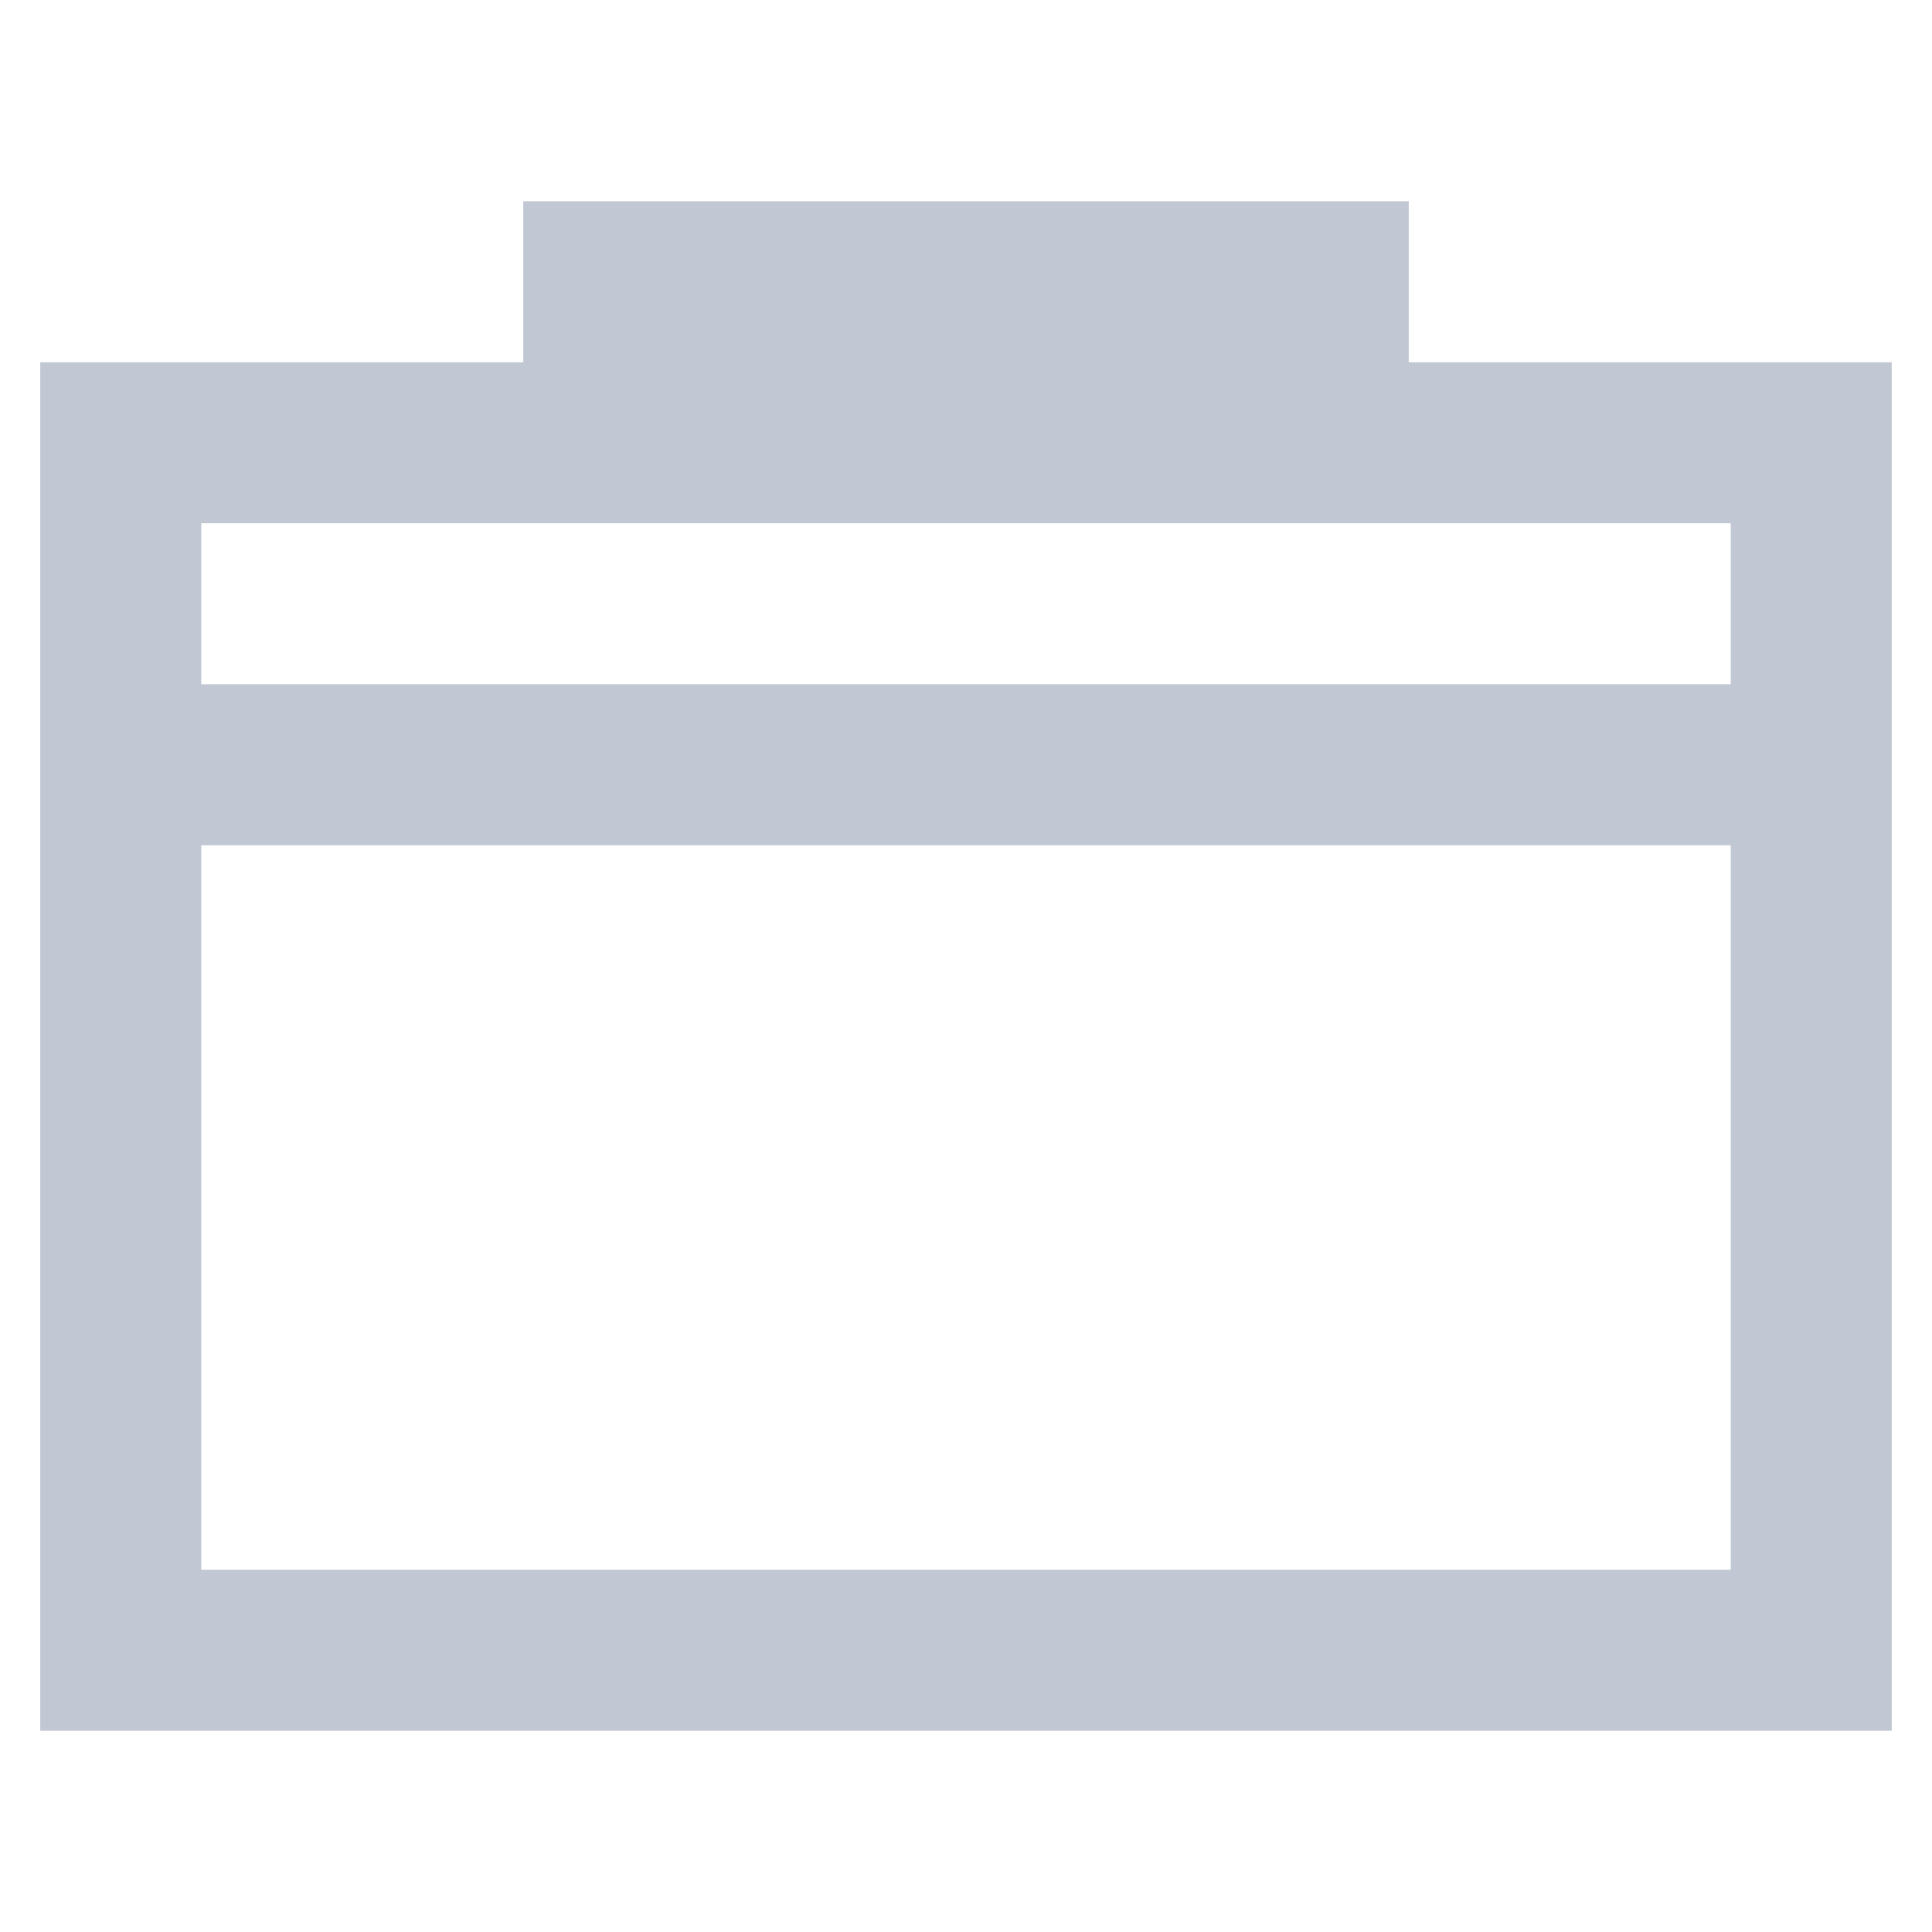
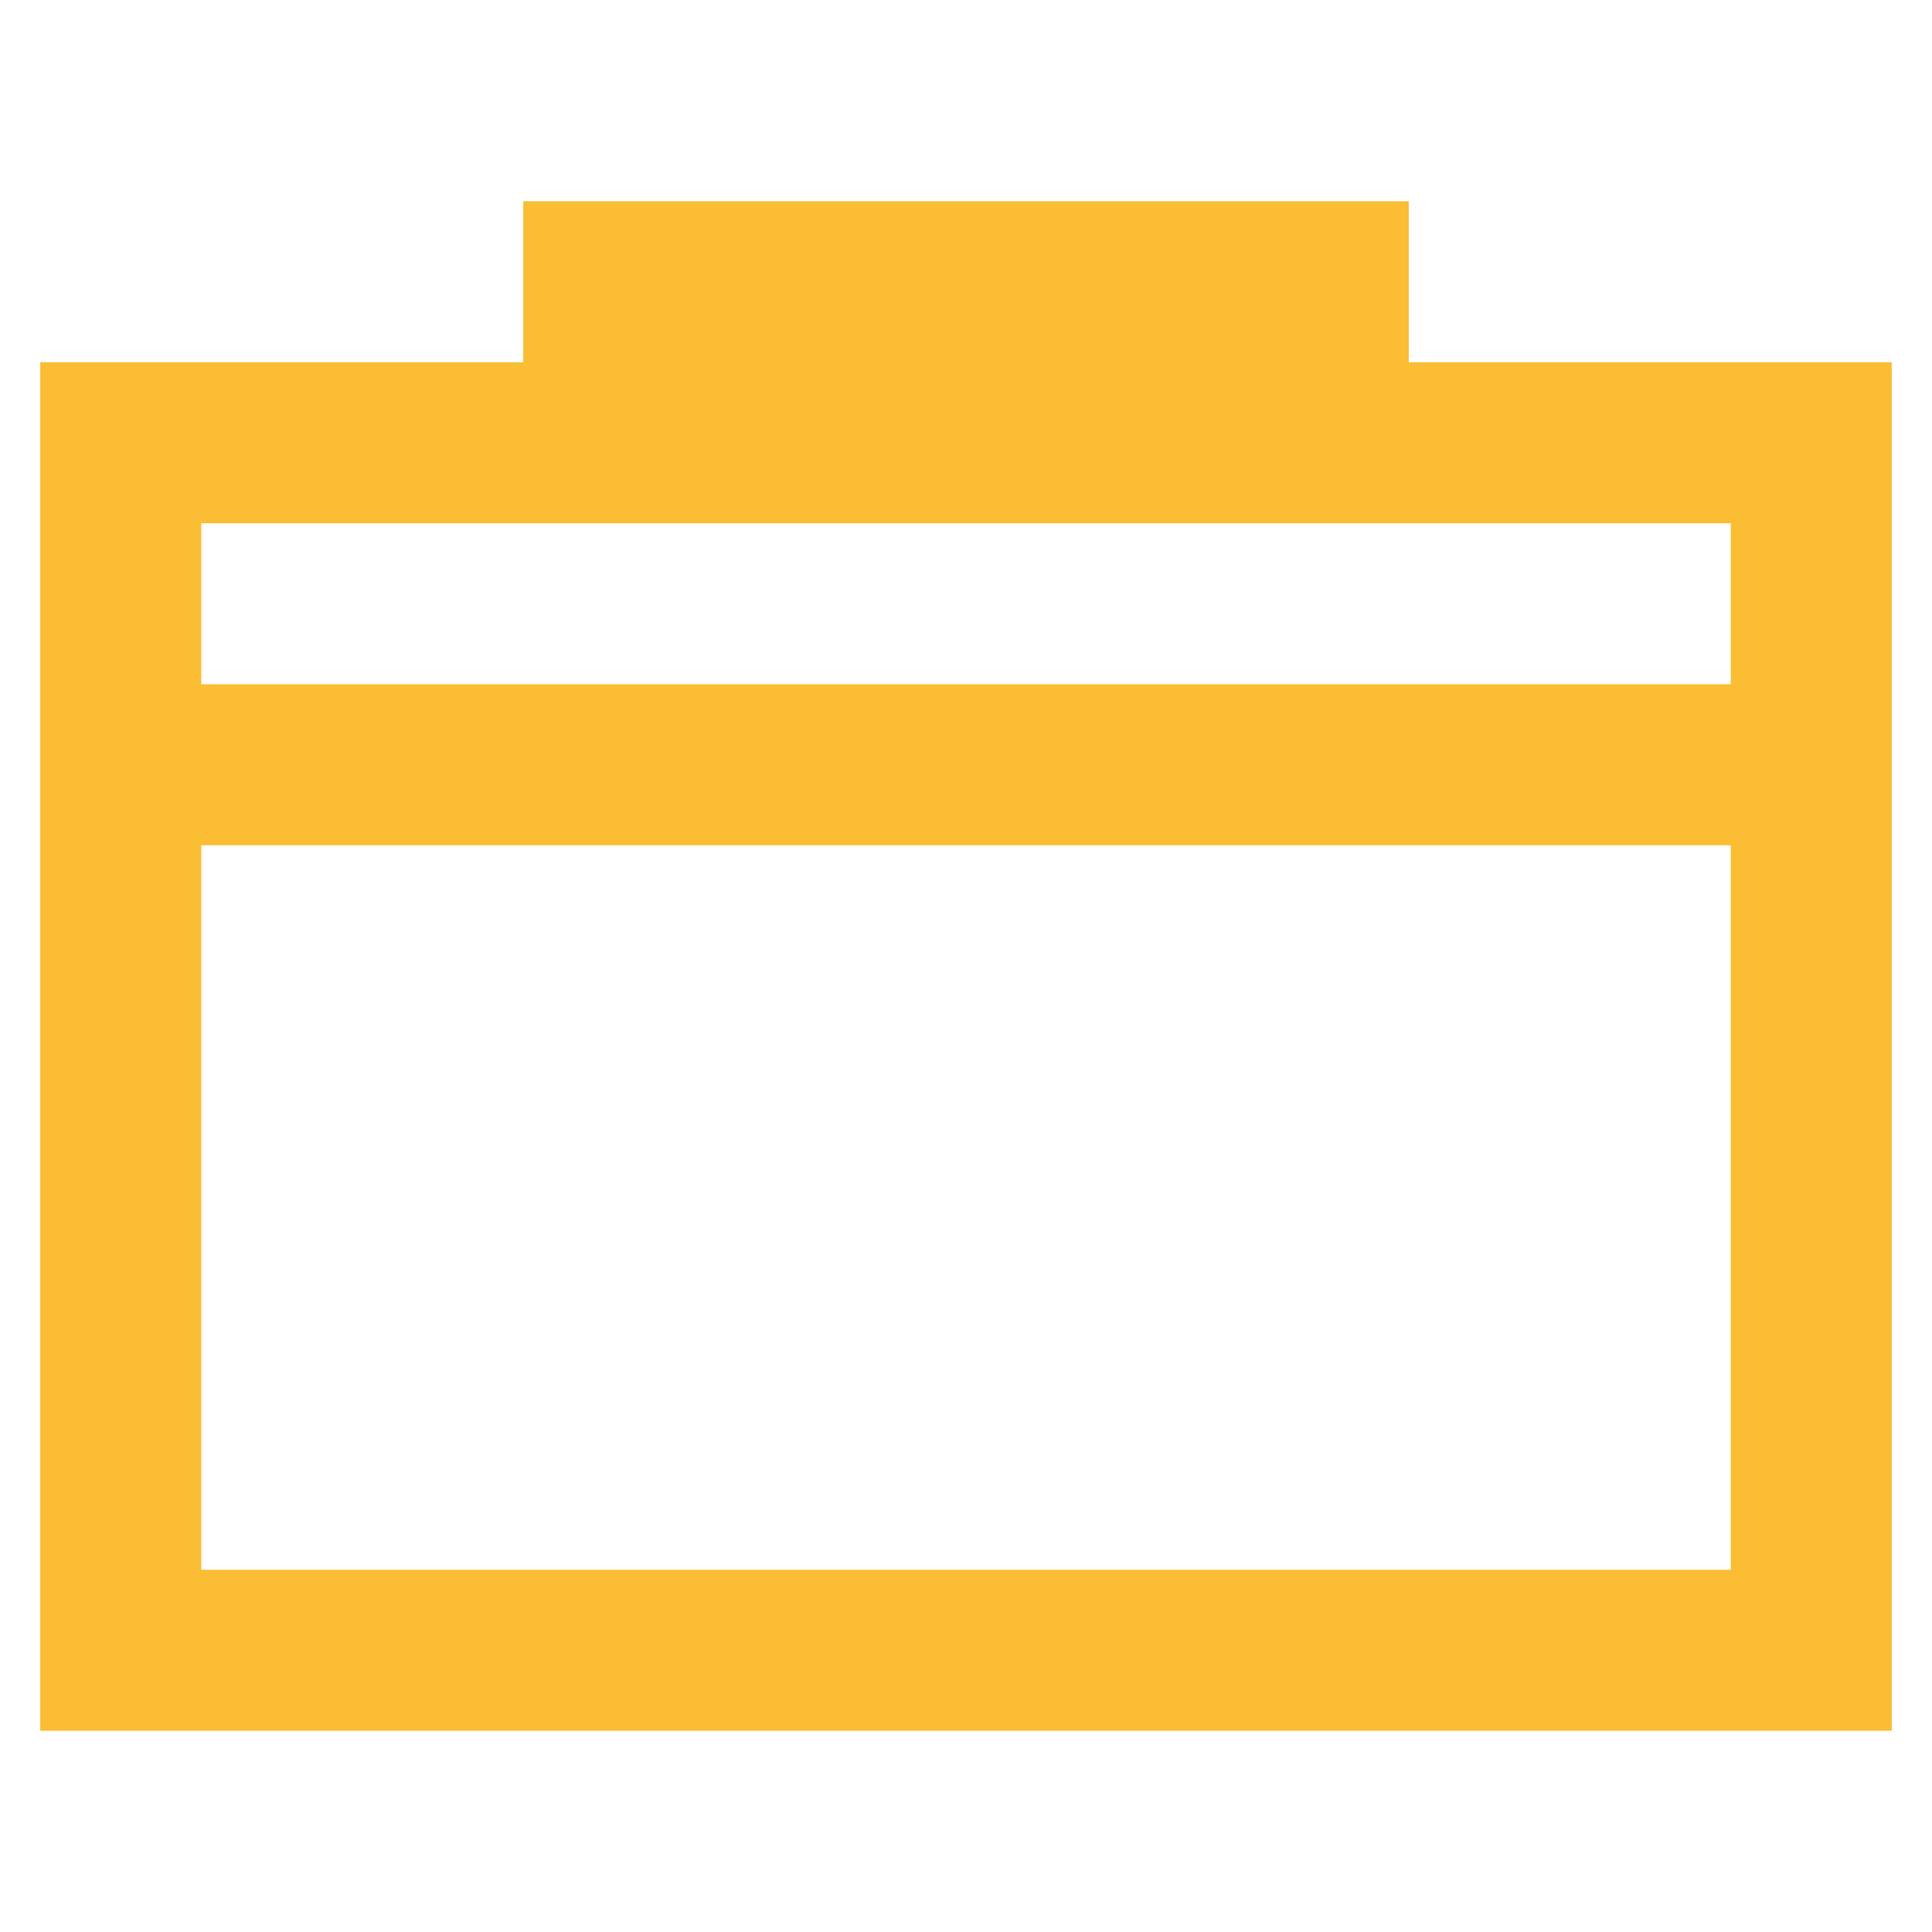
<svg xmlns="http://www.w3.org/2000/svg" width="800px" height="800px" viewBox="0 0 24 24">
-   <path stroke="#C1C7D3" stroke-width="1" d="M17 5V3H7v2H1v16h22V5zM8 4h8v1H8zm14 16H2V10h20zm0-11H2V6h20z" />
+   <path stroke="#fabd34" stroke-width="1" d="M17 5V3H7v2H1v16h22V5zM8 4h8v1H8zm14 16H2V10h20zm0-11H2V6h20z" />
  <path fill="none" d="M0 0h24v24H0z" />
</svg>
